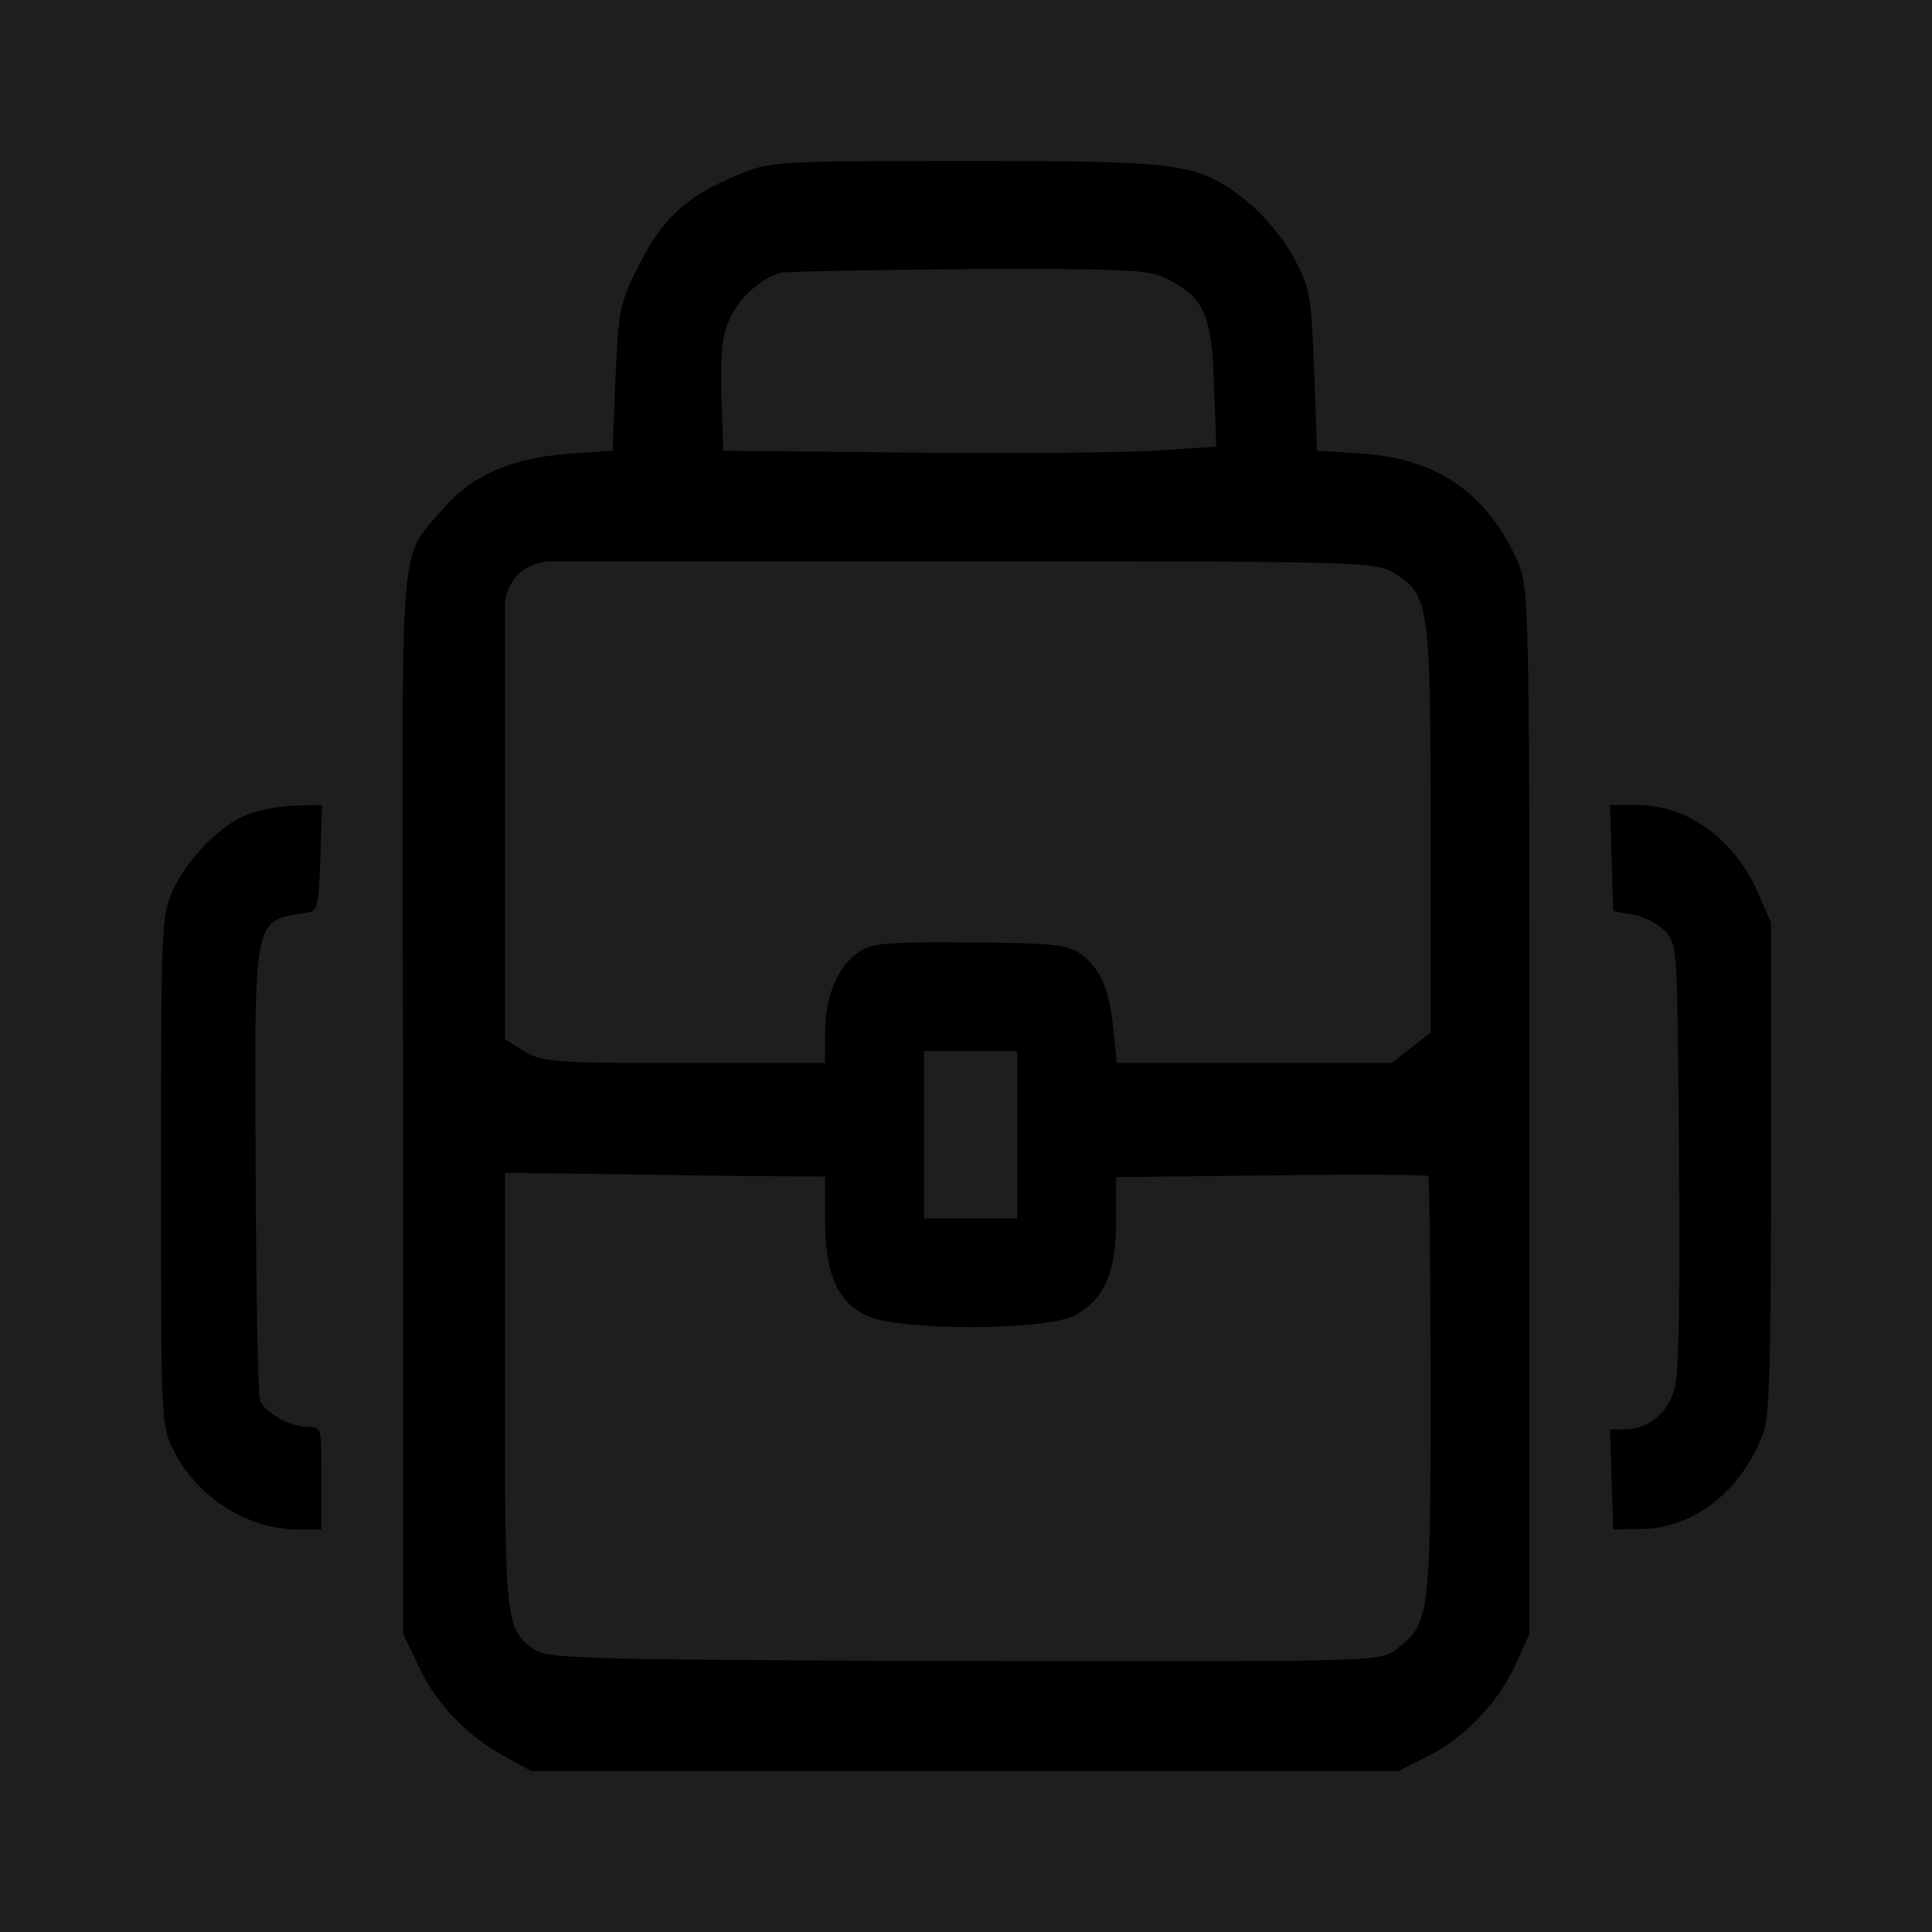
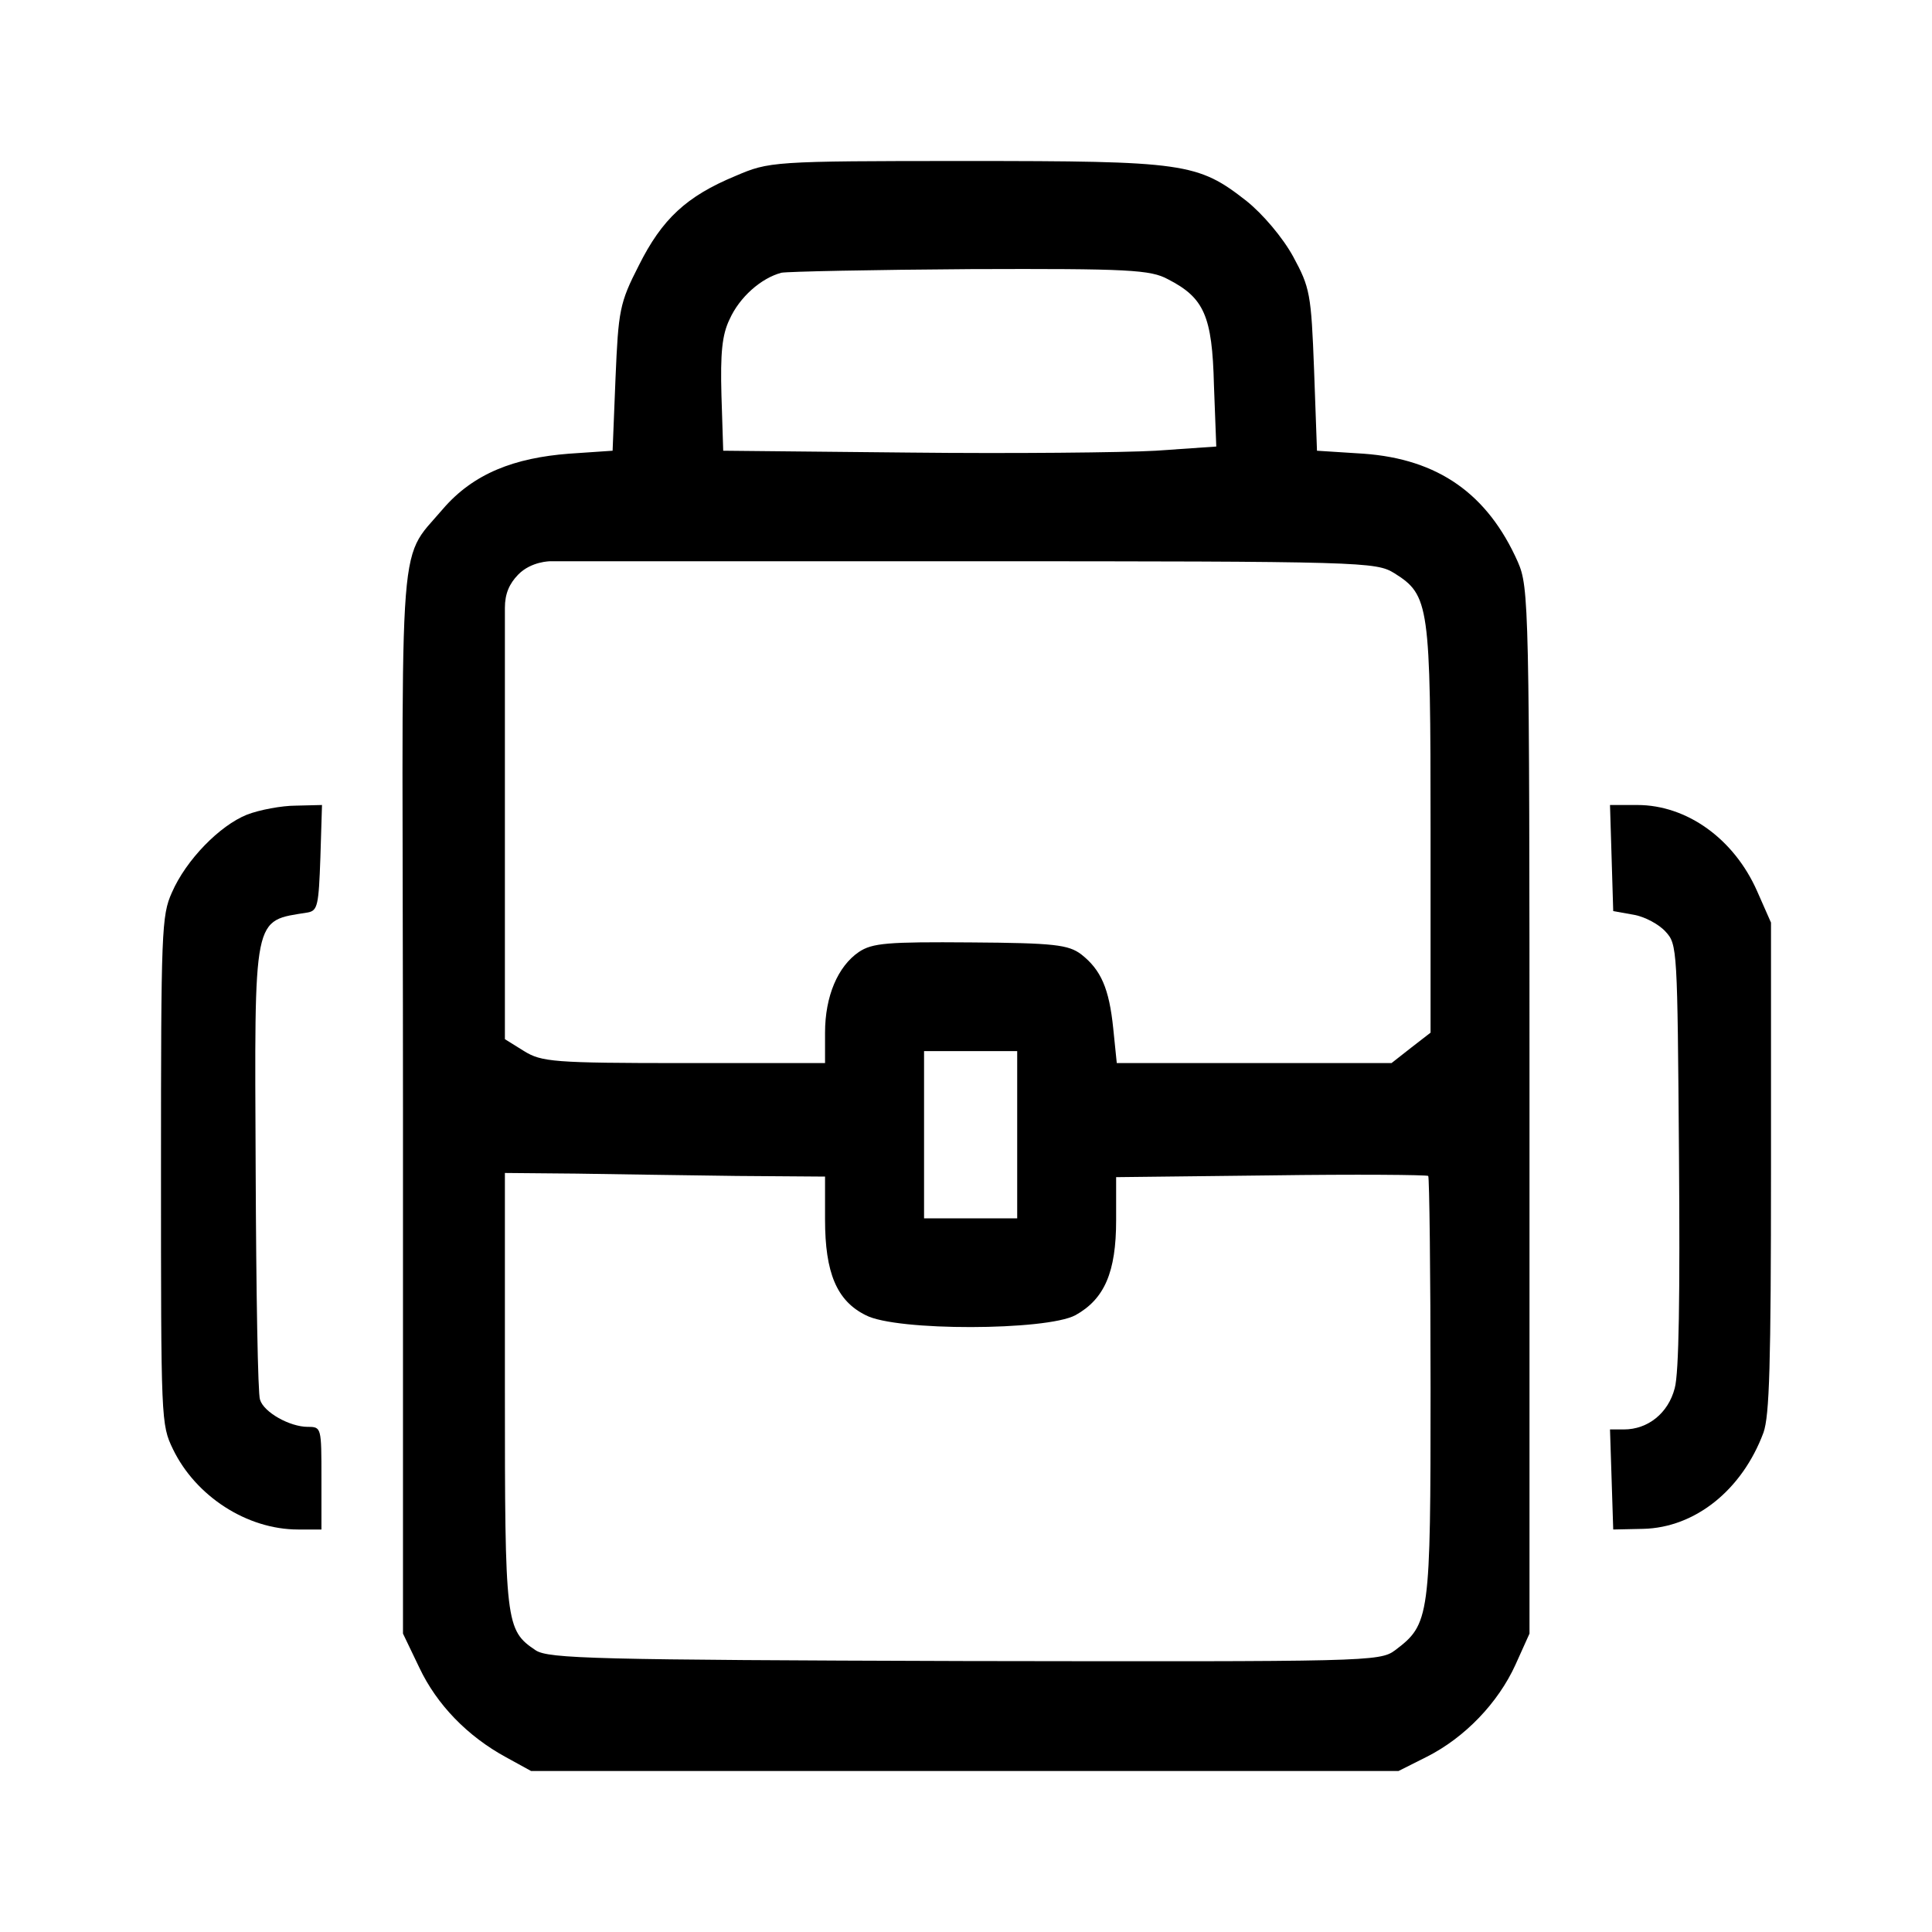
<svg xmlns="http://www.w3.org/2000/svg" width="24" height="24" viewBox="0 0 24 24" fill="none">
-   <rect width="24" height="24" fill="#1E1E1E" />
  <path d="M9.136 2.186C8.528 2.438 8.224 2.72 7.935 3.299C7.696 3.766 7.682 3.855 7.646 4.701L7.61 5.599L7.067 5.636C6.395 5.688 5.884 5.878 5.501 6.324C4.908 7.021 5.006 6.423 5.006 13.762V20.293L5.209 20.716C5.426 21.176 5.809 21.57 6.286 21.829L6.597 22H11.985H17.373L17.727 21.822C18.197 21.584 18.61 21.154 18.826 20.679L19 20.293V13.8C19 7.492 18.993 7.299 18.855 6.98C18.479 6.134 17.865 5.703 16.939 5.636L16.36 5.599L16.324 4.597C16.288 3.647 16.273 3.573 16.064 3.187C15.934 2.95 15.688 2.66 15.485 2.497C14.878 2.022 14.719 2 11.992 2C9.584 2 9.555 2.007 9.136 2.186ZM14.509 3.469C14.957 3.699 15.059 3.922 15.08 4.783L15.109 5.547L14.357 5.599C13.952 5.622 12.571 5.636 11.298 5.622L8.984 5.599L8.962 4.909C8.948 4.39 8.969 4.16 9.063 3.967C9.186 3.692 9.454 3.455 9.707 3.388C9.786 3.373 10.842 3.351 12.057 3.343C14.024 3.336 14.292 3.351 14.509 3.469ZM17.322 7.121C17.756 7.395 17.771 7.506 17.771 10.304V12.828L17.532 13.013L17.286 13.206H15.579H13.873L13.829 12.775C13.778 12.278 13.677 12.048 13.431 11.855C13.272 11.736 13.099 11.714 12.057 11.707C11.03 11.699 10.835 11.714 10.669 11.826C10.408 12.004 10.249 12.375 10.249 12.828V13.206H8.499C6.872 13.206 6.727 13.191 6.51 13.057L6.272 12.909V10.23C6.272 10.23 6.272 8.618 6.272 7.551C6.272 7.376 6.327 7.251 6.437 7.138C6.599 6.972 6.836 6.972 6.836 6.972H11.956C16.968 6.972 17.091 6.98 17.322 7.121ZM12.636 14.097V15.135H12.057H11.479V14.097V13.057H12.057H12.636V14.097ZM9.15 14.608L10.249 14.616V15.15C10.249 15.811 10.394 16.16 10.755 16.338C11.132 16.538 12.998 16.531 13.359 16.338C13.721 16.137 13.865 15.803 13.865 15.158V14.623L15.789 14.601C16.845 14.586 17.727 14.594 17.742 14.608C17.756 14.623 17.771 15.811 17.771 17.243C17.771 20.1 17.763 20.174 17.329 20.501C17.141 20.642 16.968 20.642 11.985 20.634C7.4 20.62 6.814 20.605 6.655 20.501C6.279 20.249 6.272 20.174 6.272 17.265V14.571L7.161 14.579C7.646 14.586 8.543 14.601 9.15 14.608Z" fill="black" />
  <path d="M3.068 10.12C2.73 10.255 2.311 10.682 2.135 11.088C2.007 11.373 2 11.56 2 14.537C2 17.65 2 17.695 2.149 18.003C2.432 18.587 3.068 19 3.703 19H3.993V18.363C3.993 17.733 3.993 17.725 3.824 17.725C3.601 17.725 3.277 17.545 3.23 17.387C3.203 17.328 3.182 16.045 3.176 14.537C3.162 11.32 3.135 11.447 3.824 11.335C3.946 11.312 3.959 11.245 3.98 10.652L4 10L3.676 10.008C3.5 10.008 3.223 10.06 3.068 10.12Z" fill="black" />
  <path d="M20.02 10.655L20.04 11.318L20.292 11.363C20.432 11.386 20.611 11.484 20.691 11.574C20.837 11.732 20.837 11.785 20.857 14.353C20.87 16.093 20.857 17.057 20.804 17.245C20.724 17.554 20.472 17.757 20.173 17.757H20L20.02 18.375L20.04 19L20.412 18.992C21.056 18.977 21.641 18.511 21.907 17.795C21.98 17.584 22 16.982 22 14.496V11.461L21.827 11.069C21.541 10.422 20.957 10 20.339 10H20L20.02 10.655Z" fill="black" />
</svg>
